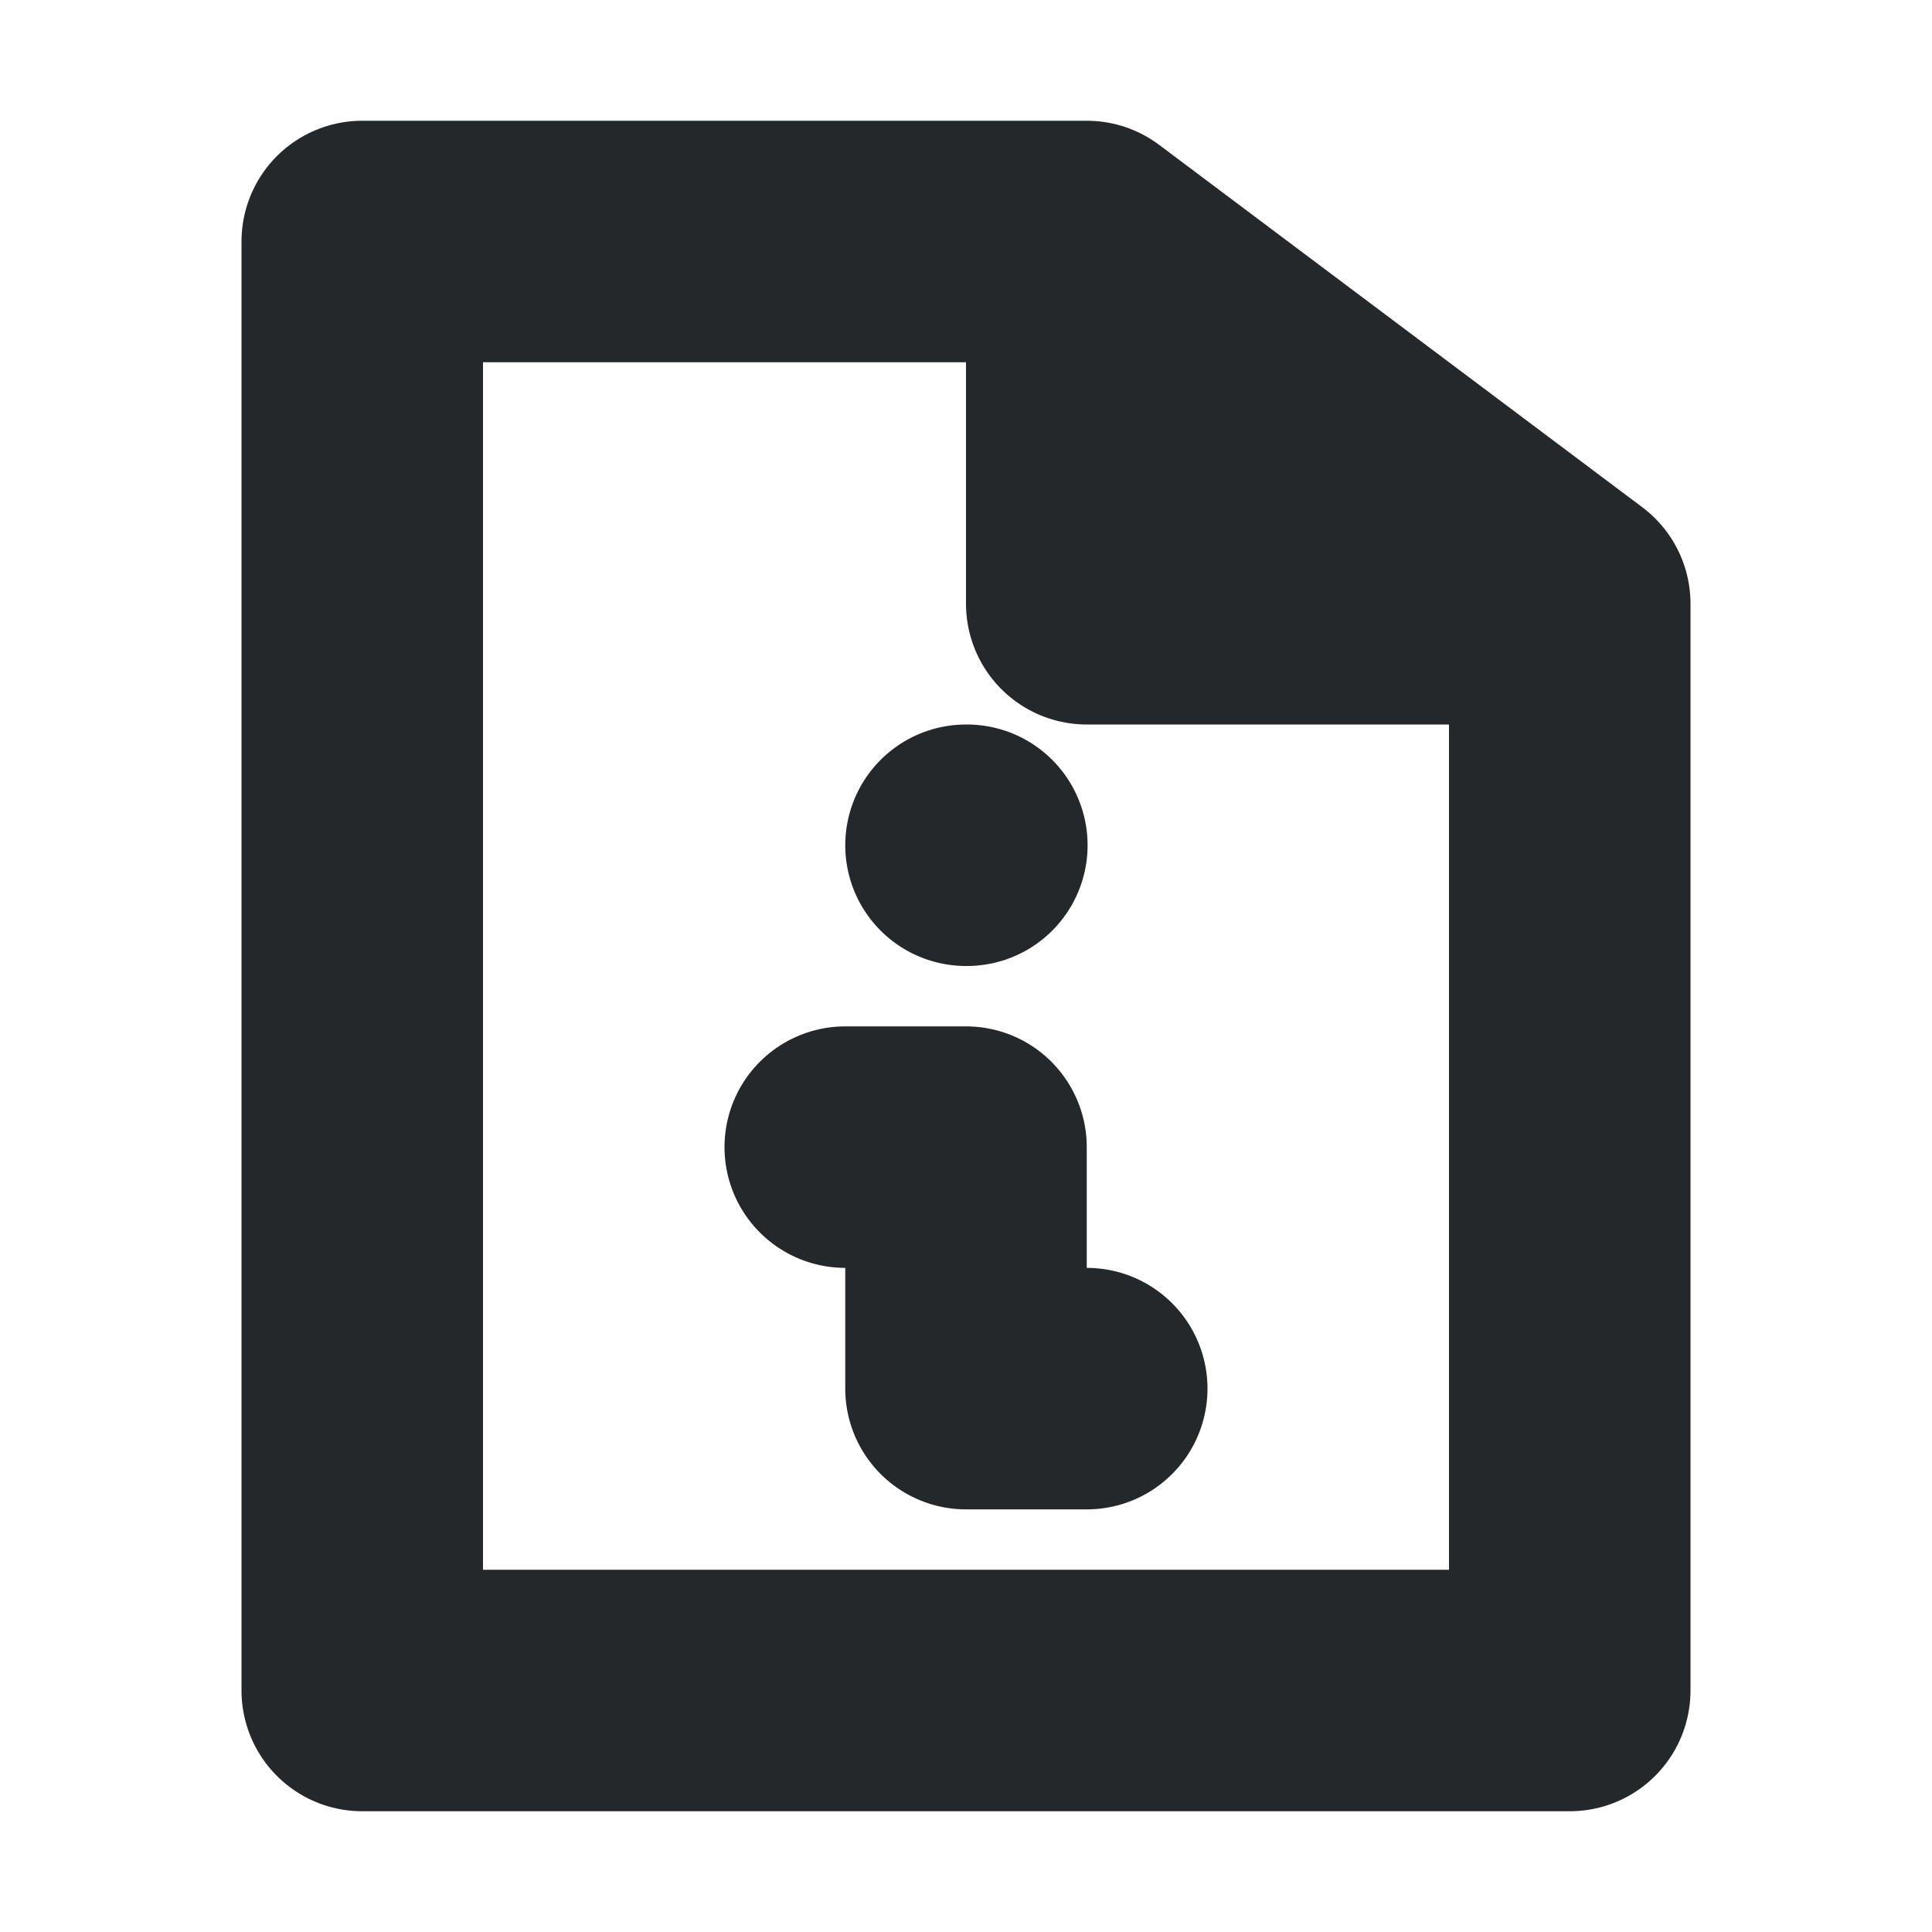
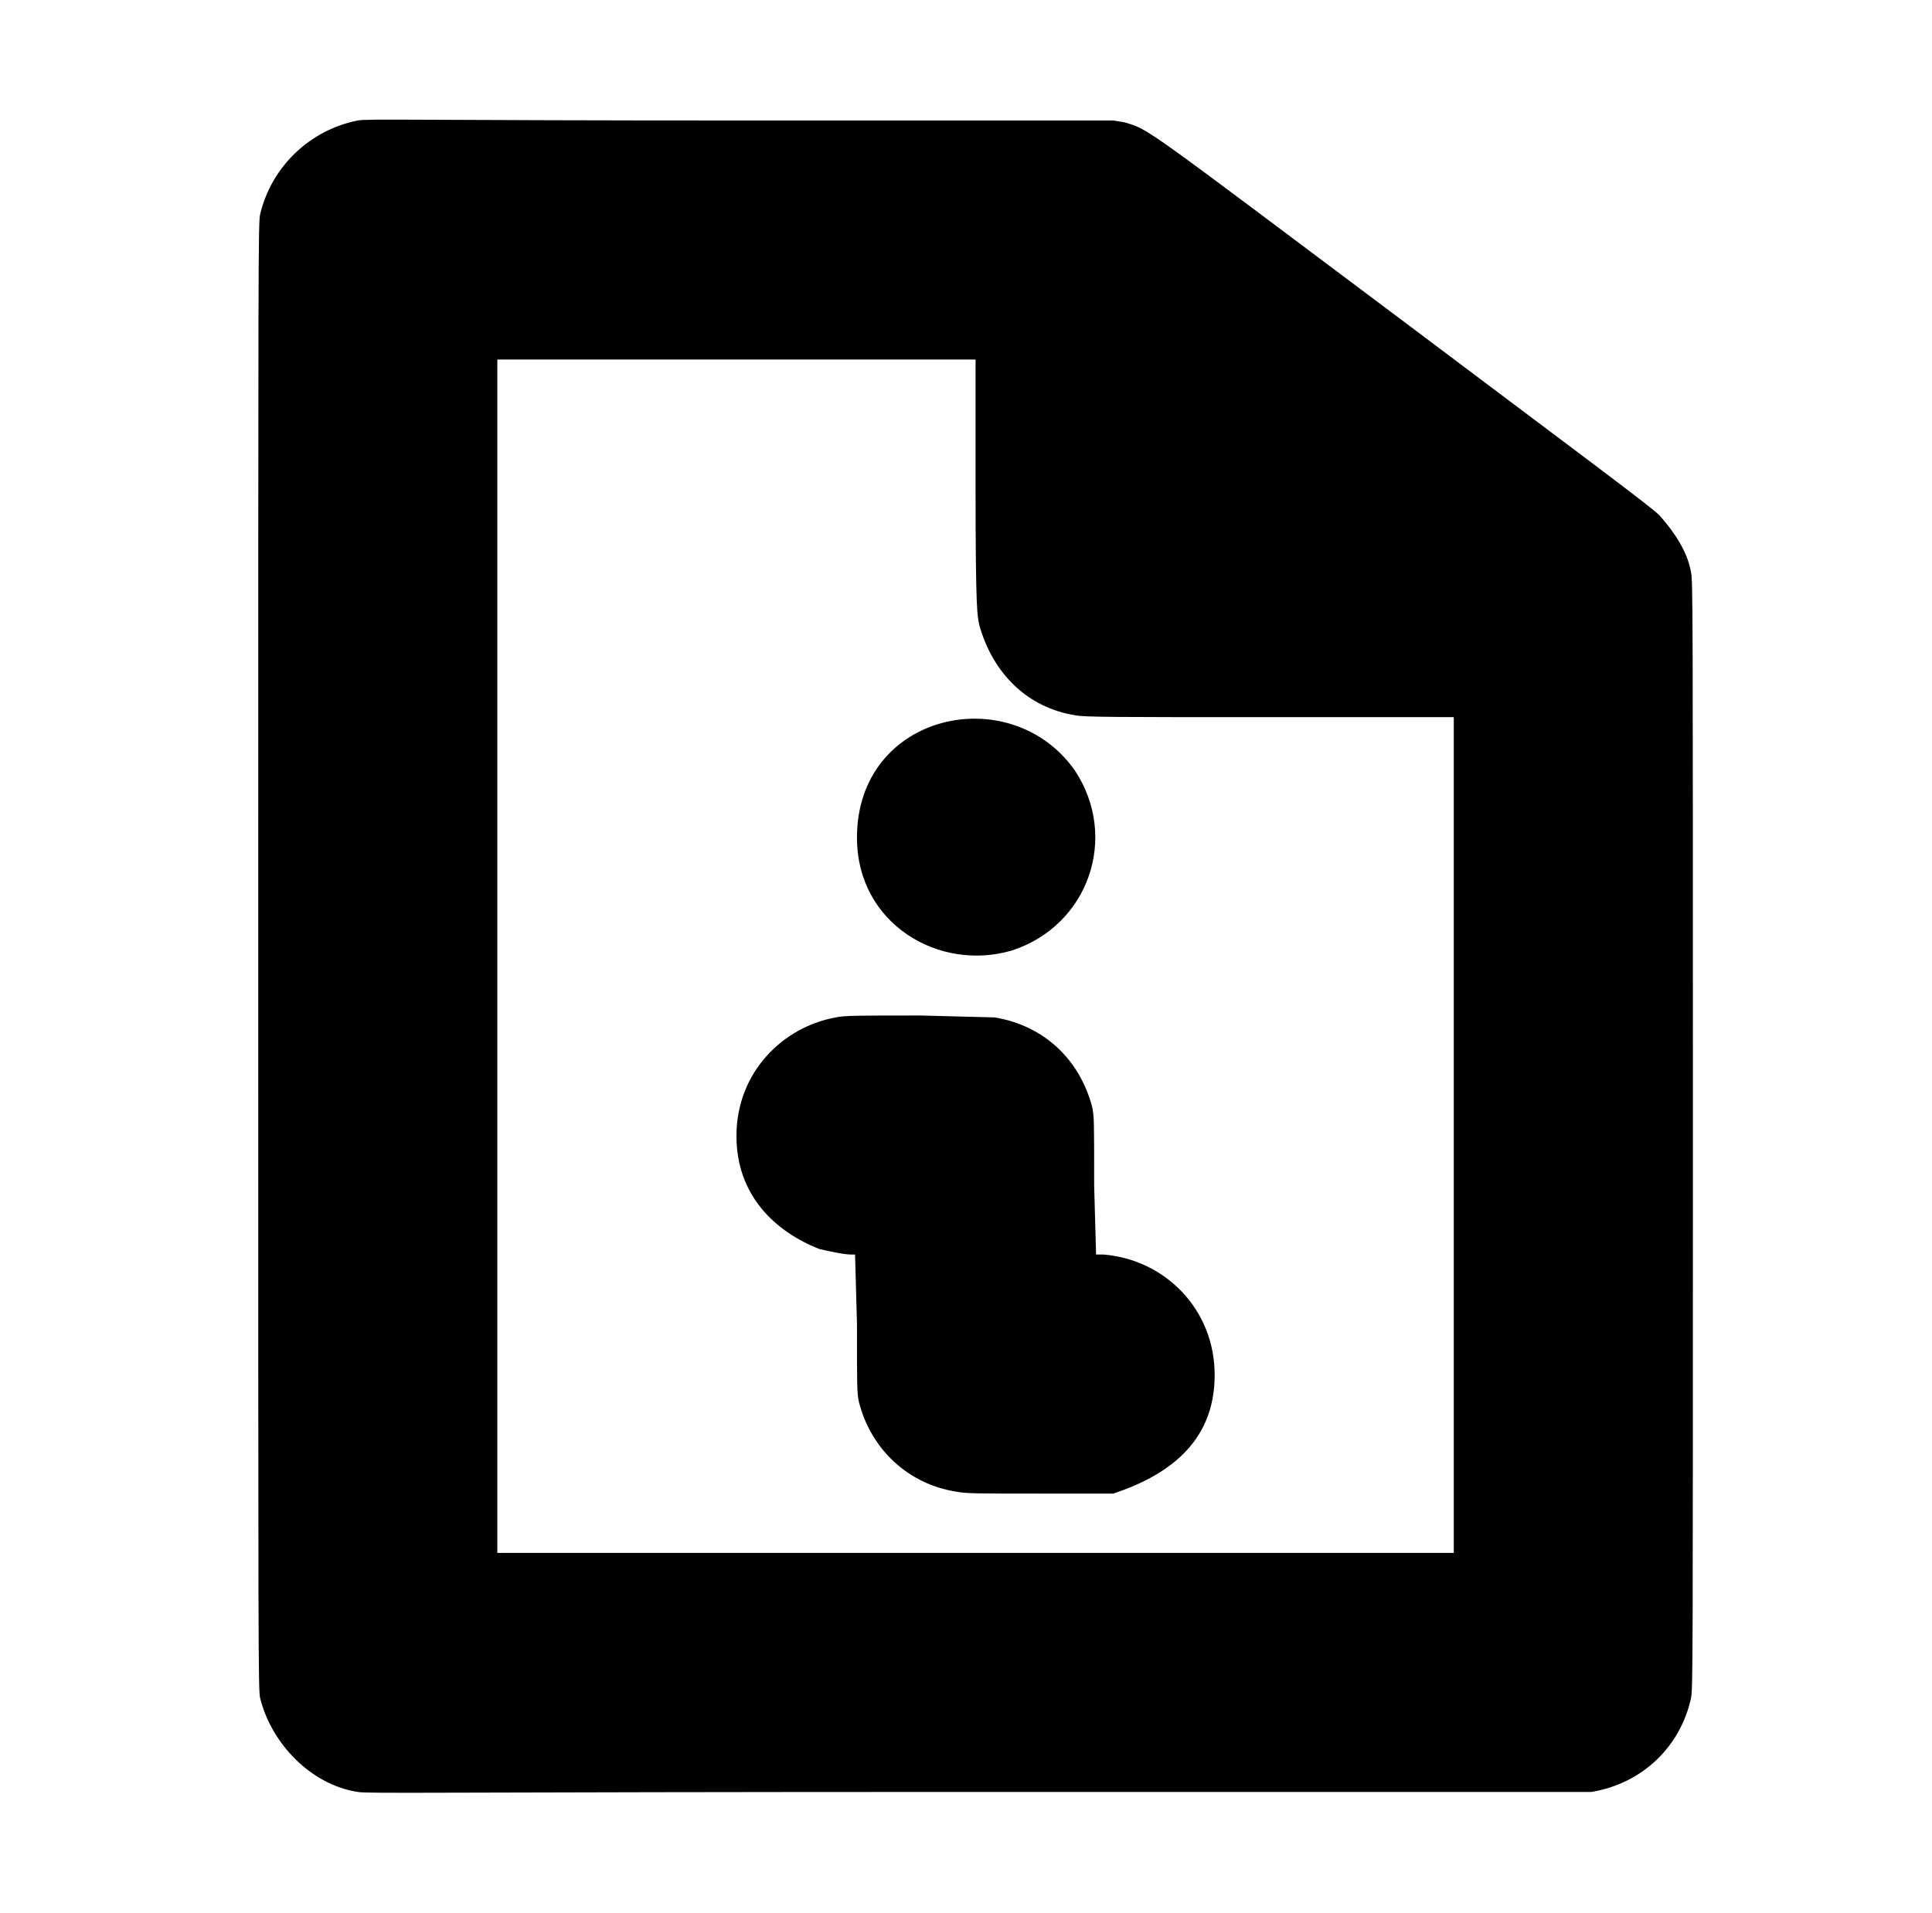
- <svg xmlns="http://www.w3.org/2000/svg" width="16" height="16" viewBox="0 0 16 16" fill="none">
-   <path d="M13 5H9V2M13 5L9 2M13 5V14H3V2H9M7 9.5H8V11.5H9M8 7H8.007" stroke="#24282B" stroke-width="2" stroke-linecap="round" stroke-linejoin="round" />
+ <svg xmlns="http://www.w3.org/2000/svg" version="1.1" viewBox="-10 0 1010 1000">
+   <g transform="matrix(1 0 0 -1 0 800)">
+     <path fill="currentColor" d="M177 737c4 1 34 0 200 0h195l6 -1c13 -4 7 0 147 -105c89 -67 131 -98 133 -101c7 -8 14 -18 16 -29c1 -5 1 -15 1 -295s0 -289 -1 -294c-5.436 -25.006 -25.102 -44.517 -52 -49h-320c-284 0 -320 -1 -325 0c-24.638 3.791 -45.108 25.432 -51 49 c-1 5 -1 16 -1 388s0 383 1 388c6 25 26 44 51 49zM250 612v-624h500v437h-96c-83 0 -97 0 -102 1c-25 4 -43 22 -50 47c-1 5 -2 5 -2 72v67h-250zM438 362c0 65.455 80.564 82.766 114 35c23 -35 7 -81 -33 -94c-38.068 -11.279 -81 13.934 -81 59zM427 268 c-27.434 -4.841 -52 -28.447 -52 -62c0 -31.221 20.302 -49.921 43 -59c4 -1 13 -3 17 -3h2l1 -36c0 -34 0 -36 1 -41c6.09 -24.358 25.442 -43.068 51 -47c5 -1 11 -1 44 -1h38c26.971 8.99 53 25.715 53 62c0 34.479 -26.046 60.337 -58 63h-4l-1 36 c0 34 0 36 -1 41c-6.476 24.823 -25 42.667 -51 47l-39 1c-32 0 -40 0 -44 -1z" />
+   </g>
</svg>
